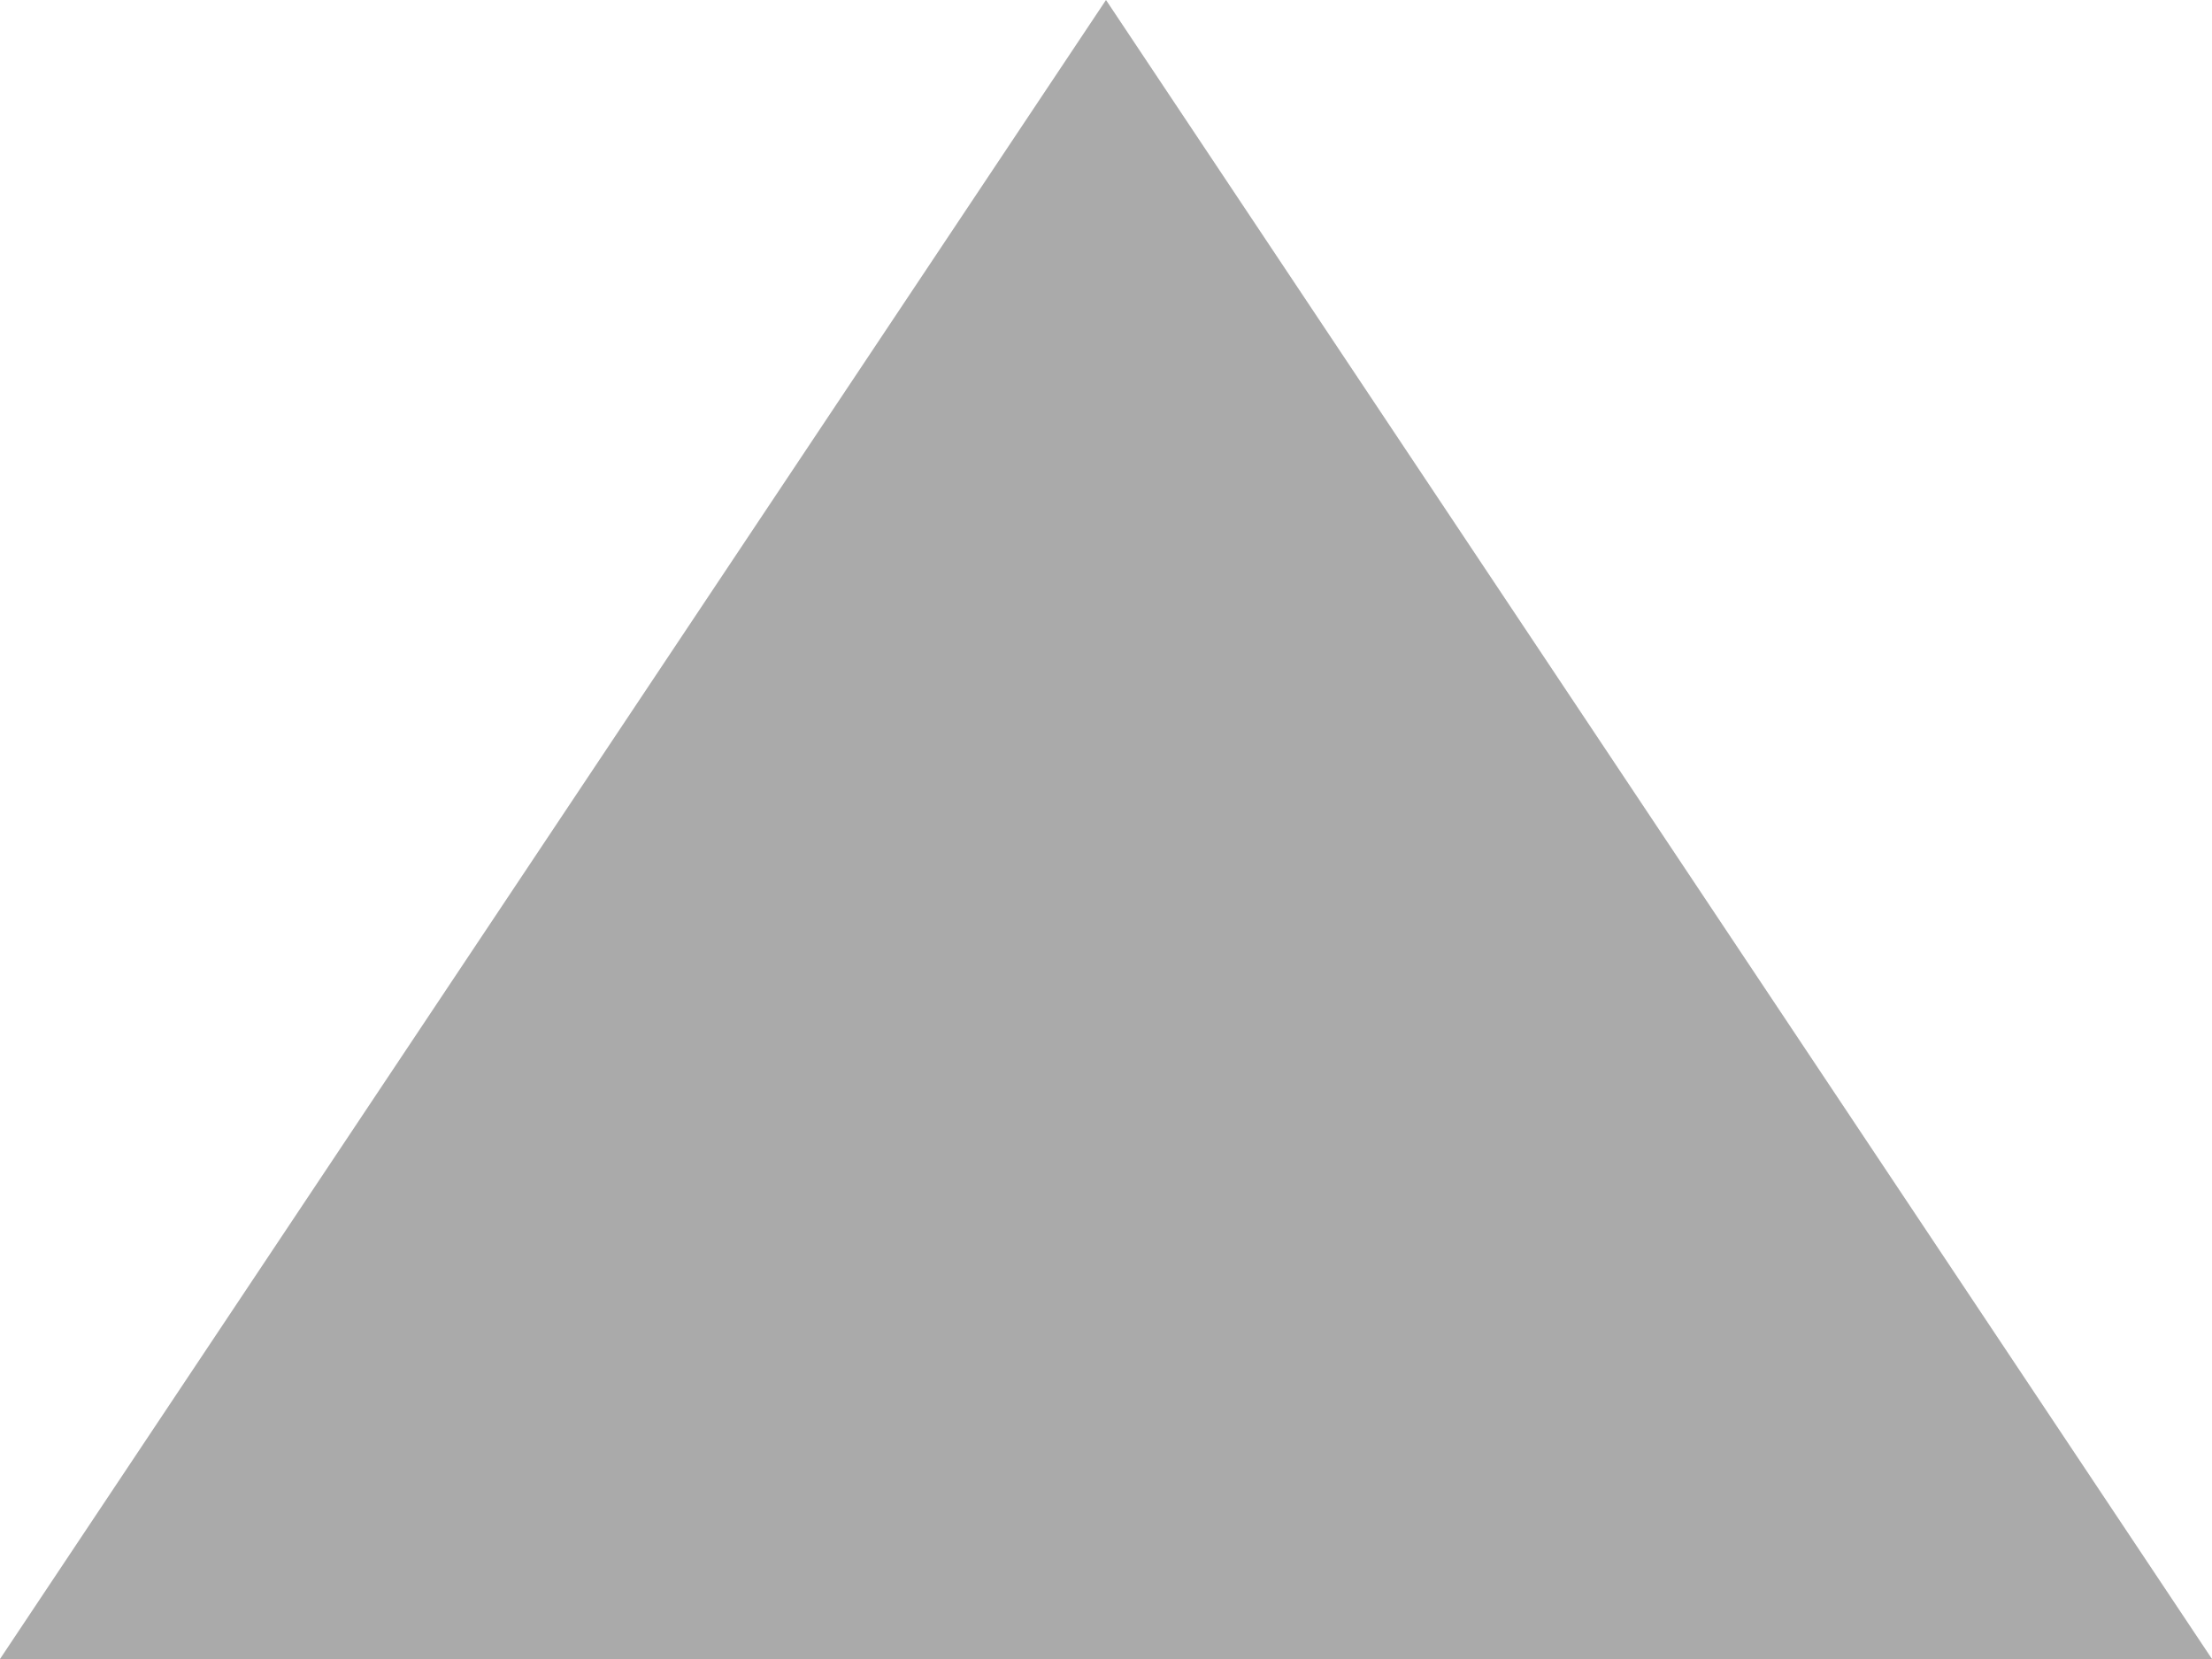
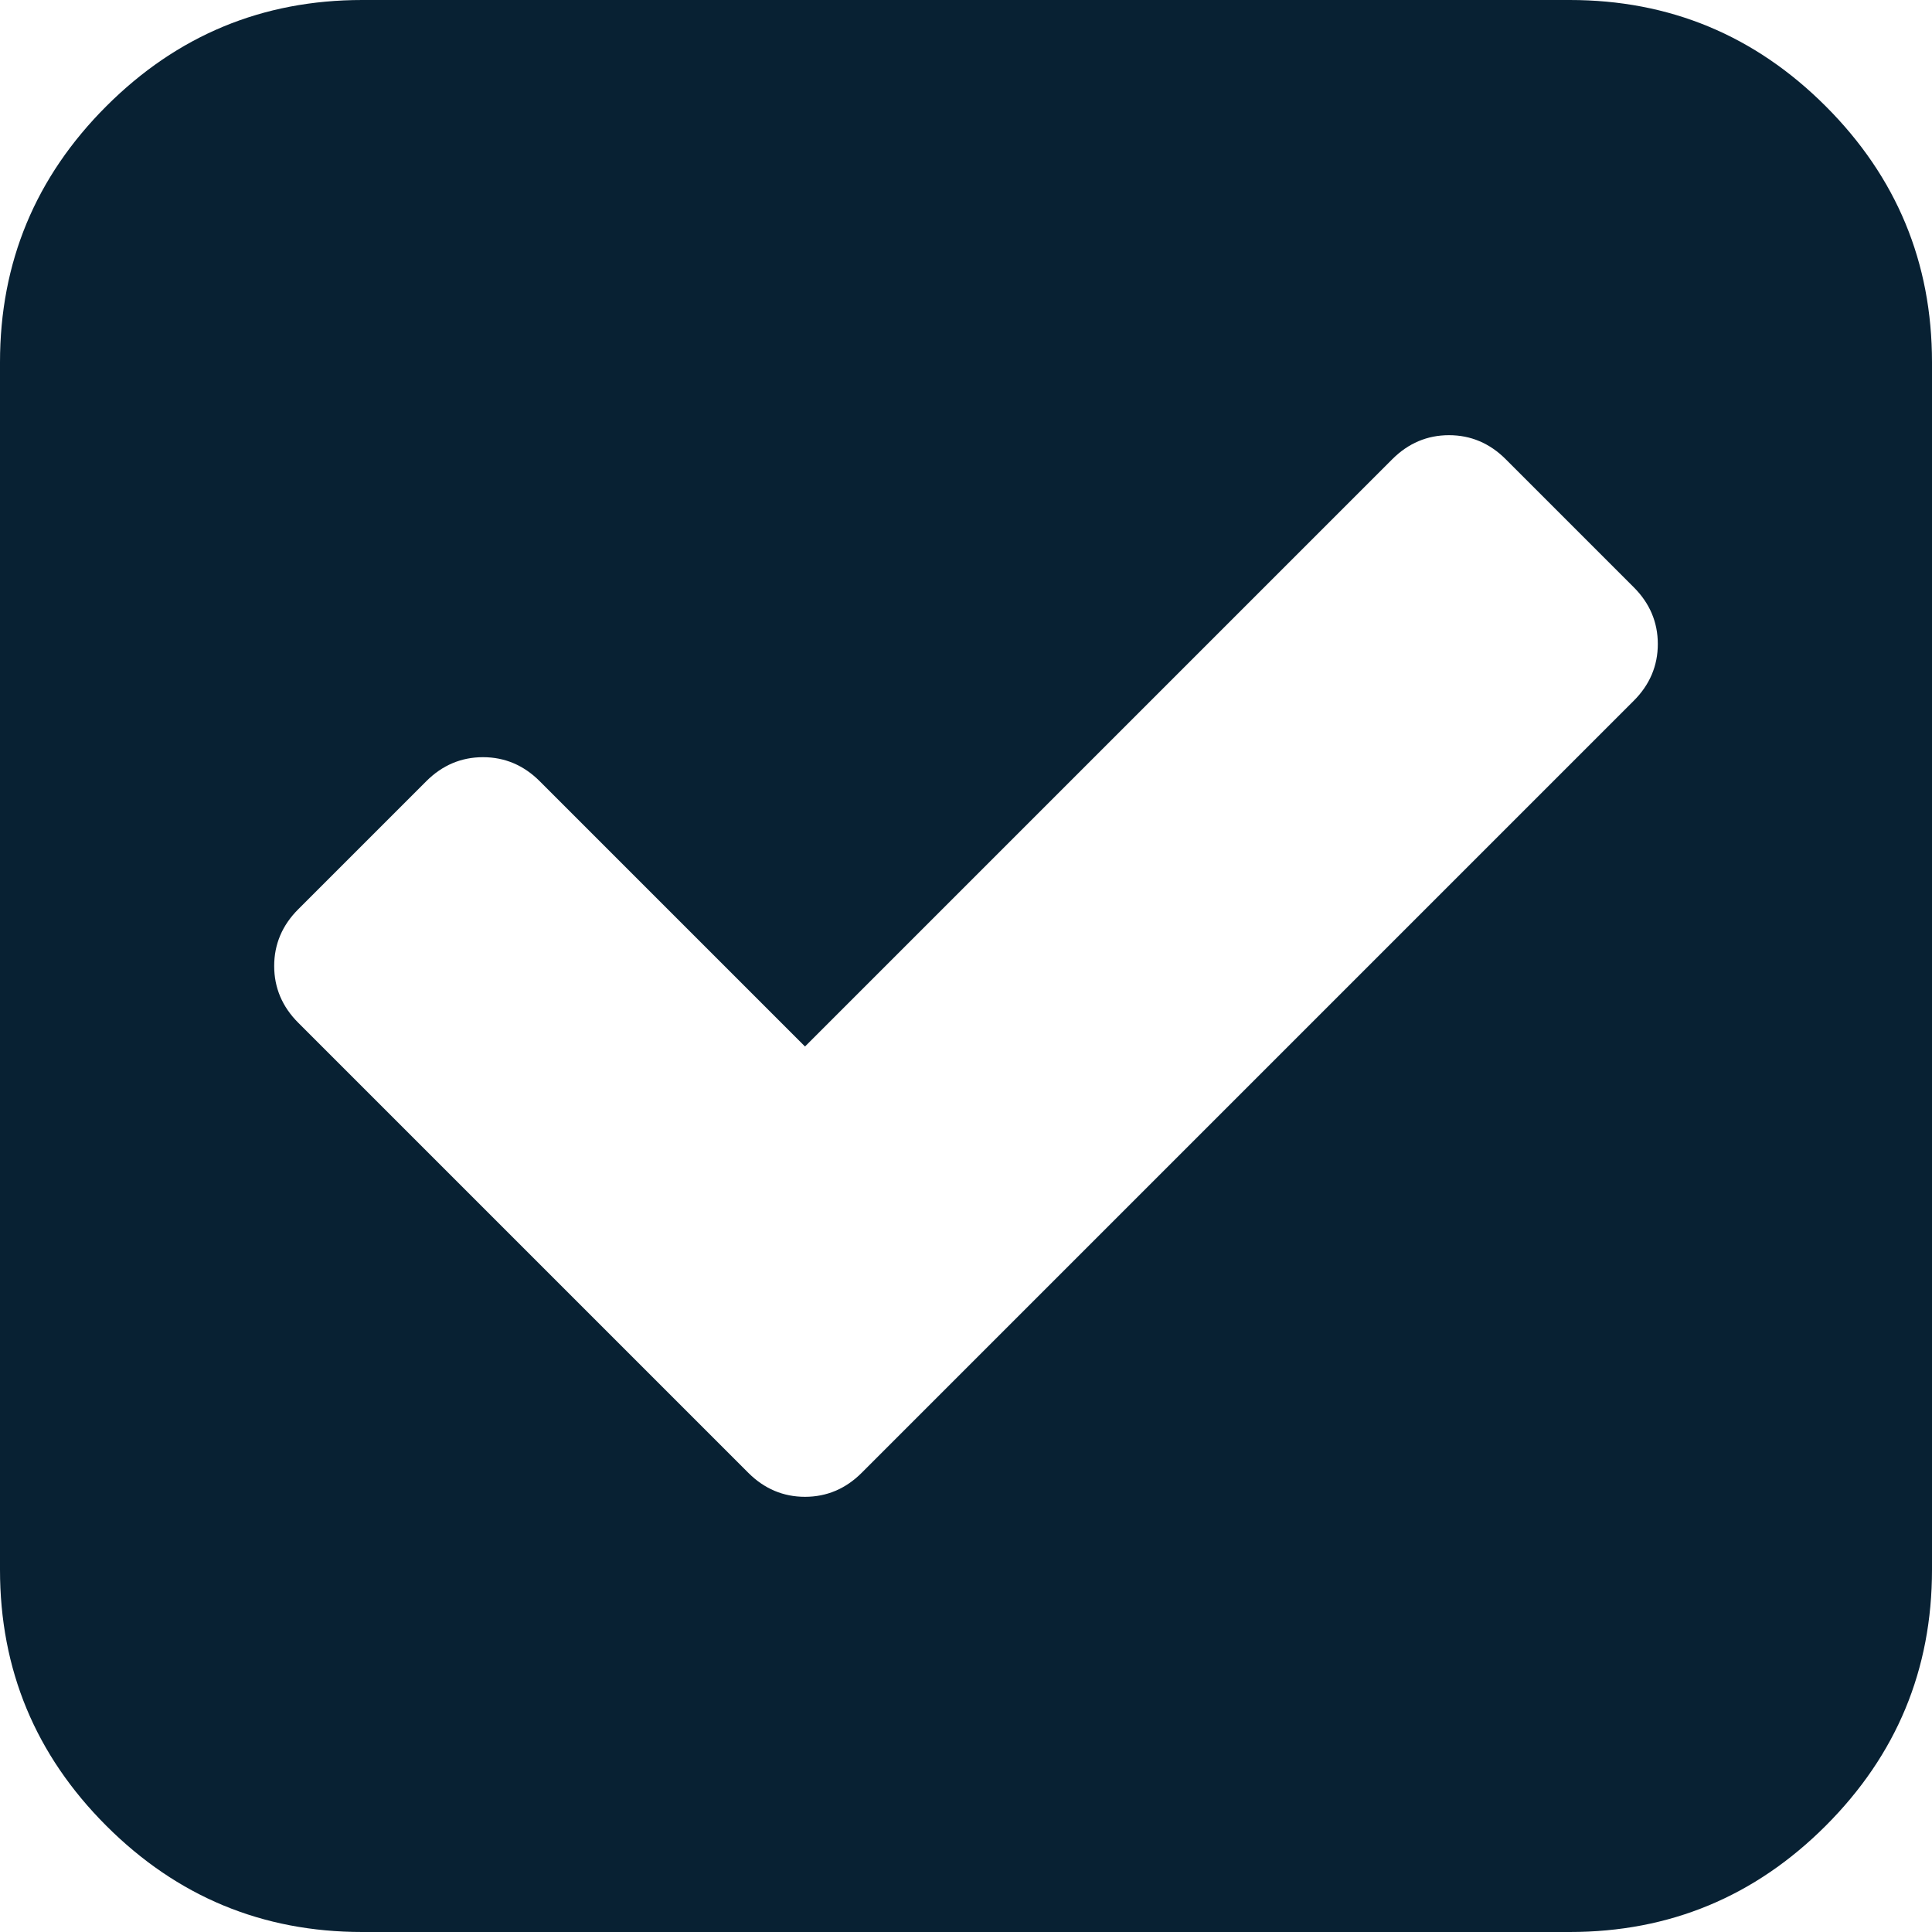
- <svg xmlns="http://www.w3.org/2000/svg" version="1.1" width="8px" height="6px">
-   <g transform="matrix(1 0 0 1 -1330 -288 )">
-     <path d="M 1330 294  L 1334 288  L 1338 294  L 1330 294  Z " fill-rule="nonzero" fill="#aaaaaa" stroke="none" />
+ <svg xmlns="http://www.w3.org/2000/svg" version="1.1" width="12px" height="12px">
+   <g transform="matrix(1 0 0 1 -1179 -247 )">
+     <path d="M 5 9.297  C 5.135 9.297  5.253 9.247  5.352 9.148  L 10.148 4.352  C 10.247 4.253  10.297 4.135  10.297 4  C 10.297 3.865  10.247 3.747  10.148 3.648  L 9.352 2.852  C 9.253 2.753  9.135 2.703  9 2.703  C 8.865 2.703  8.747 2.753  8.648 2.852  L 5 6.5  L 3.352 4.852  C 3.253 4.753  3.135 4.703  3 4.703  C 2.865 4.703  2.747 4.753  2.648 4.852  L 1.852 5.648  C 1.753 5.747  1.703 5.865  1.703 6  C 1.703 6.135  1.753 6.253  1.852 6.352  L 4.648 9.148  C 4.747 9.247  4.865 9.297  5 9.297  Z M 11.34 0.66  C 11.78 1.1  12 1.63  12 2.25  L 12 9.75  C 12 10.37  11.78 10.9  11.34 11.34  C 10.9 11.78  10.37 12  9.75 12  L 2.25 12  C 1.63 12  1.1 11.78  0.66 11.34  C 0.22 10.9  0 10.37  0 9.75  L 0 2.25  C 0 1.63  0.22 1.1  0.66 0.66  C 1.1 0.22  1.63 0  2.25 0  L 9.75 0  C 10.37 0  10.9 0.22  11.34 0.66  Z " fill-rule="nonzero" fill="#082133" stroke="none" transform="matrix(1 0 0 1 1179 247 )" />
  </g>
</svg>
